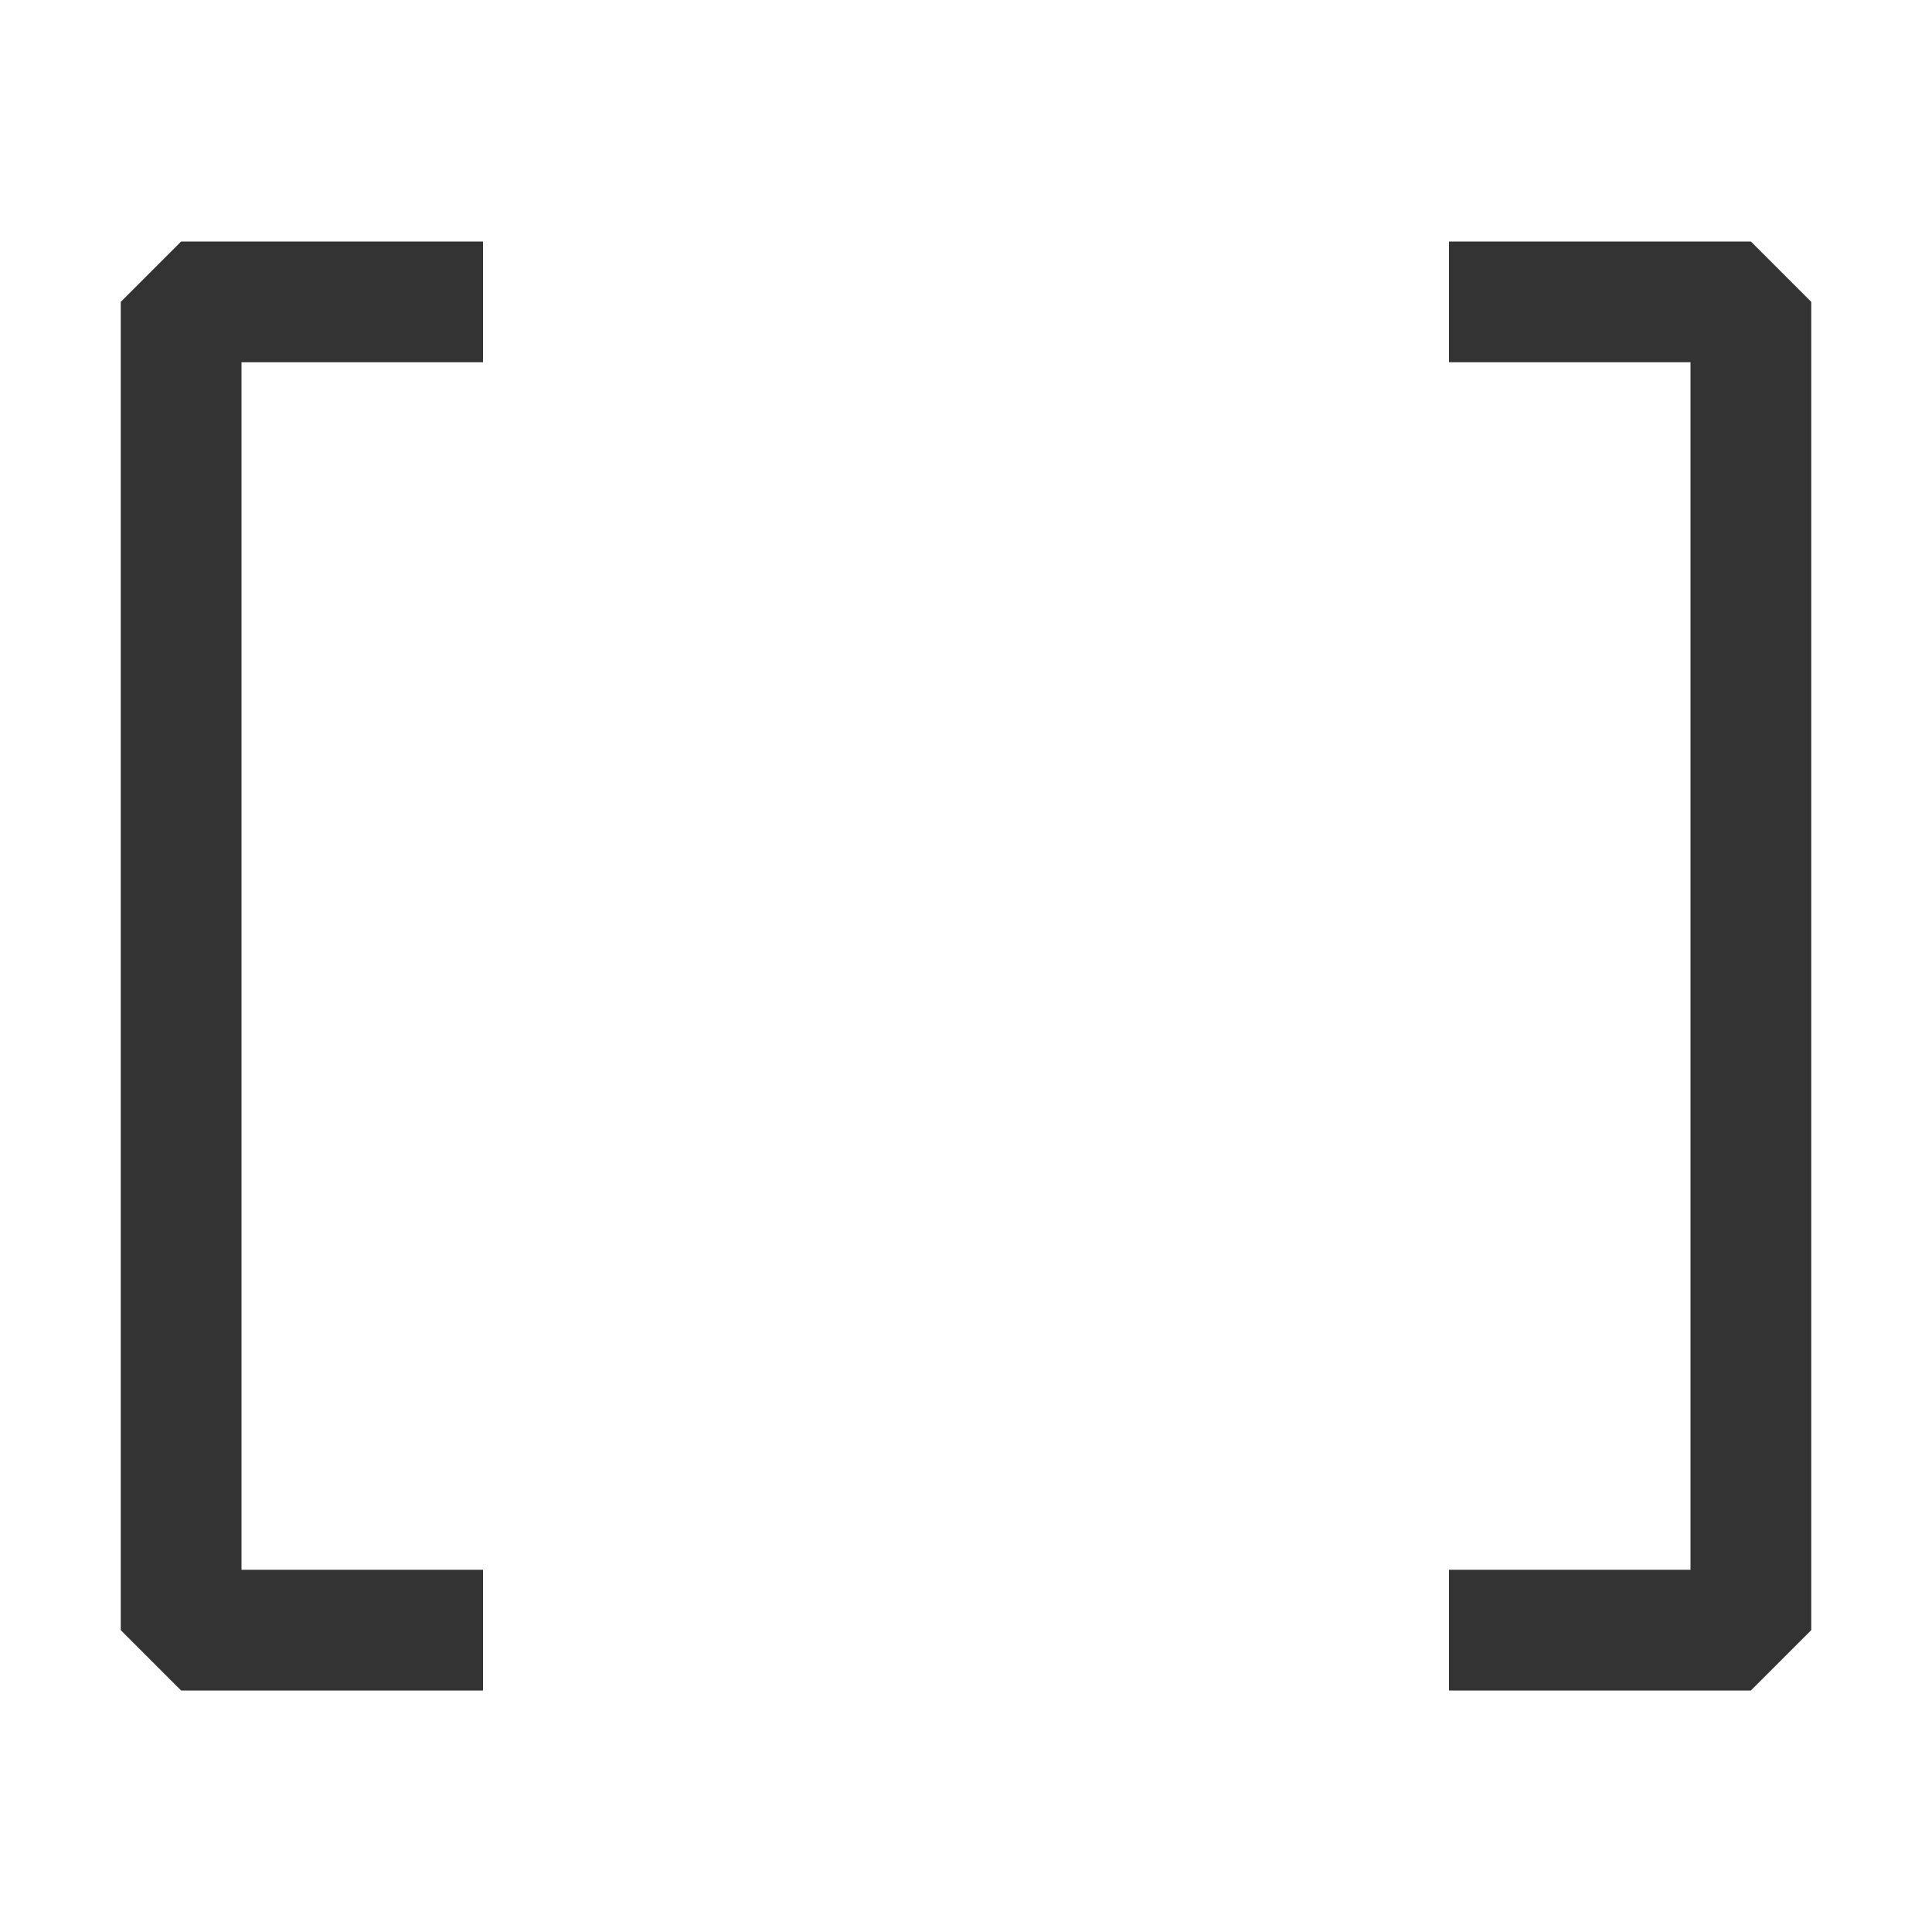
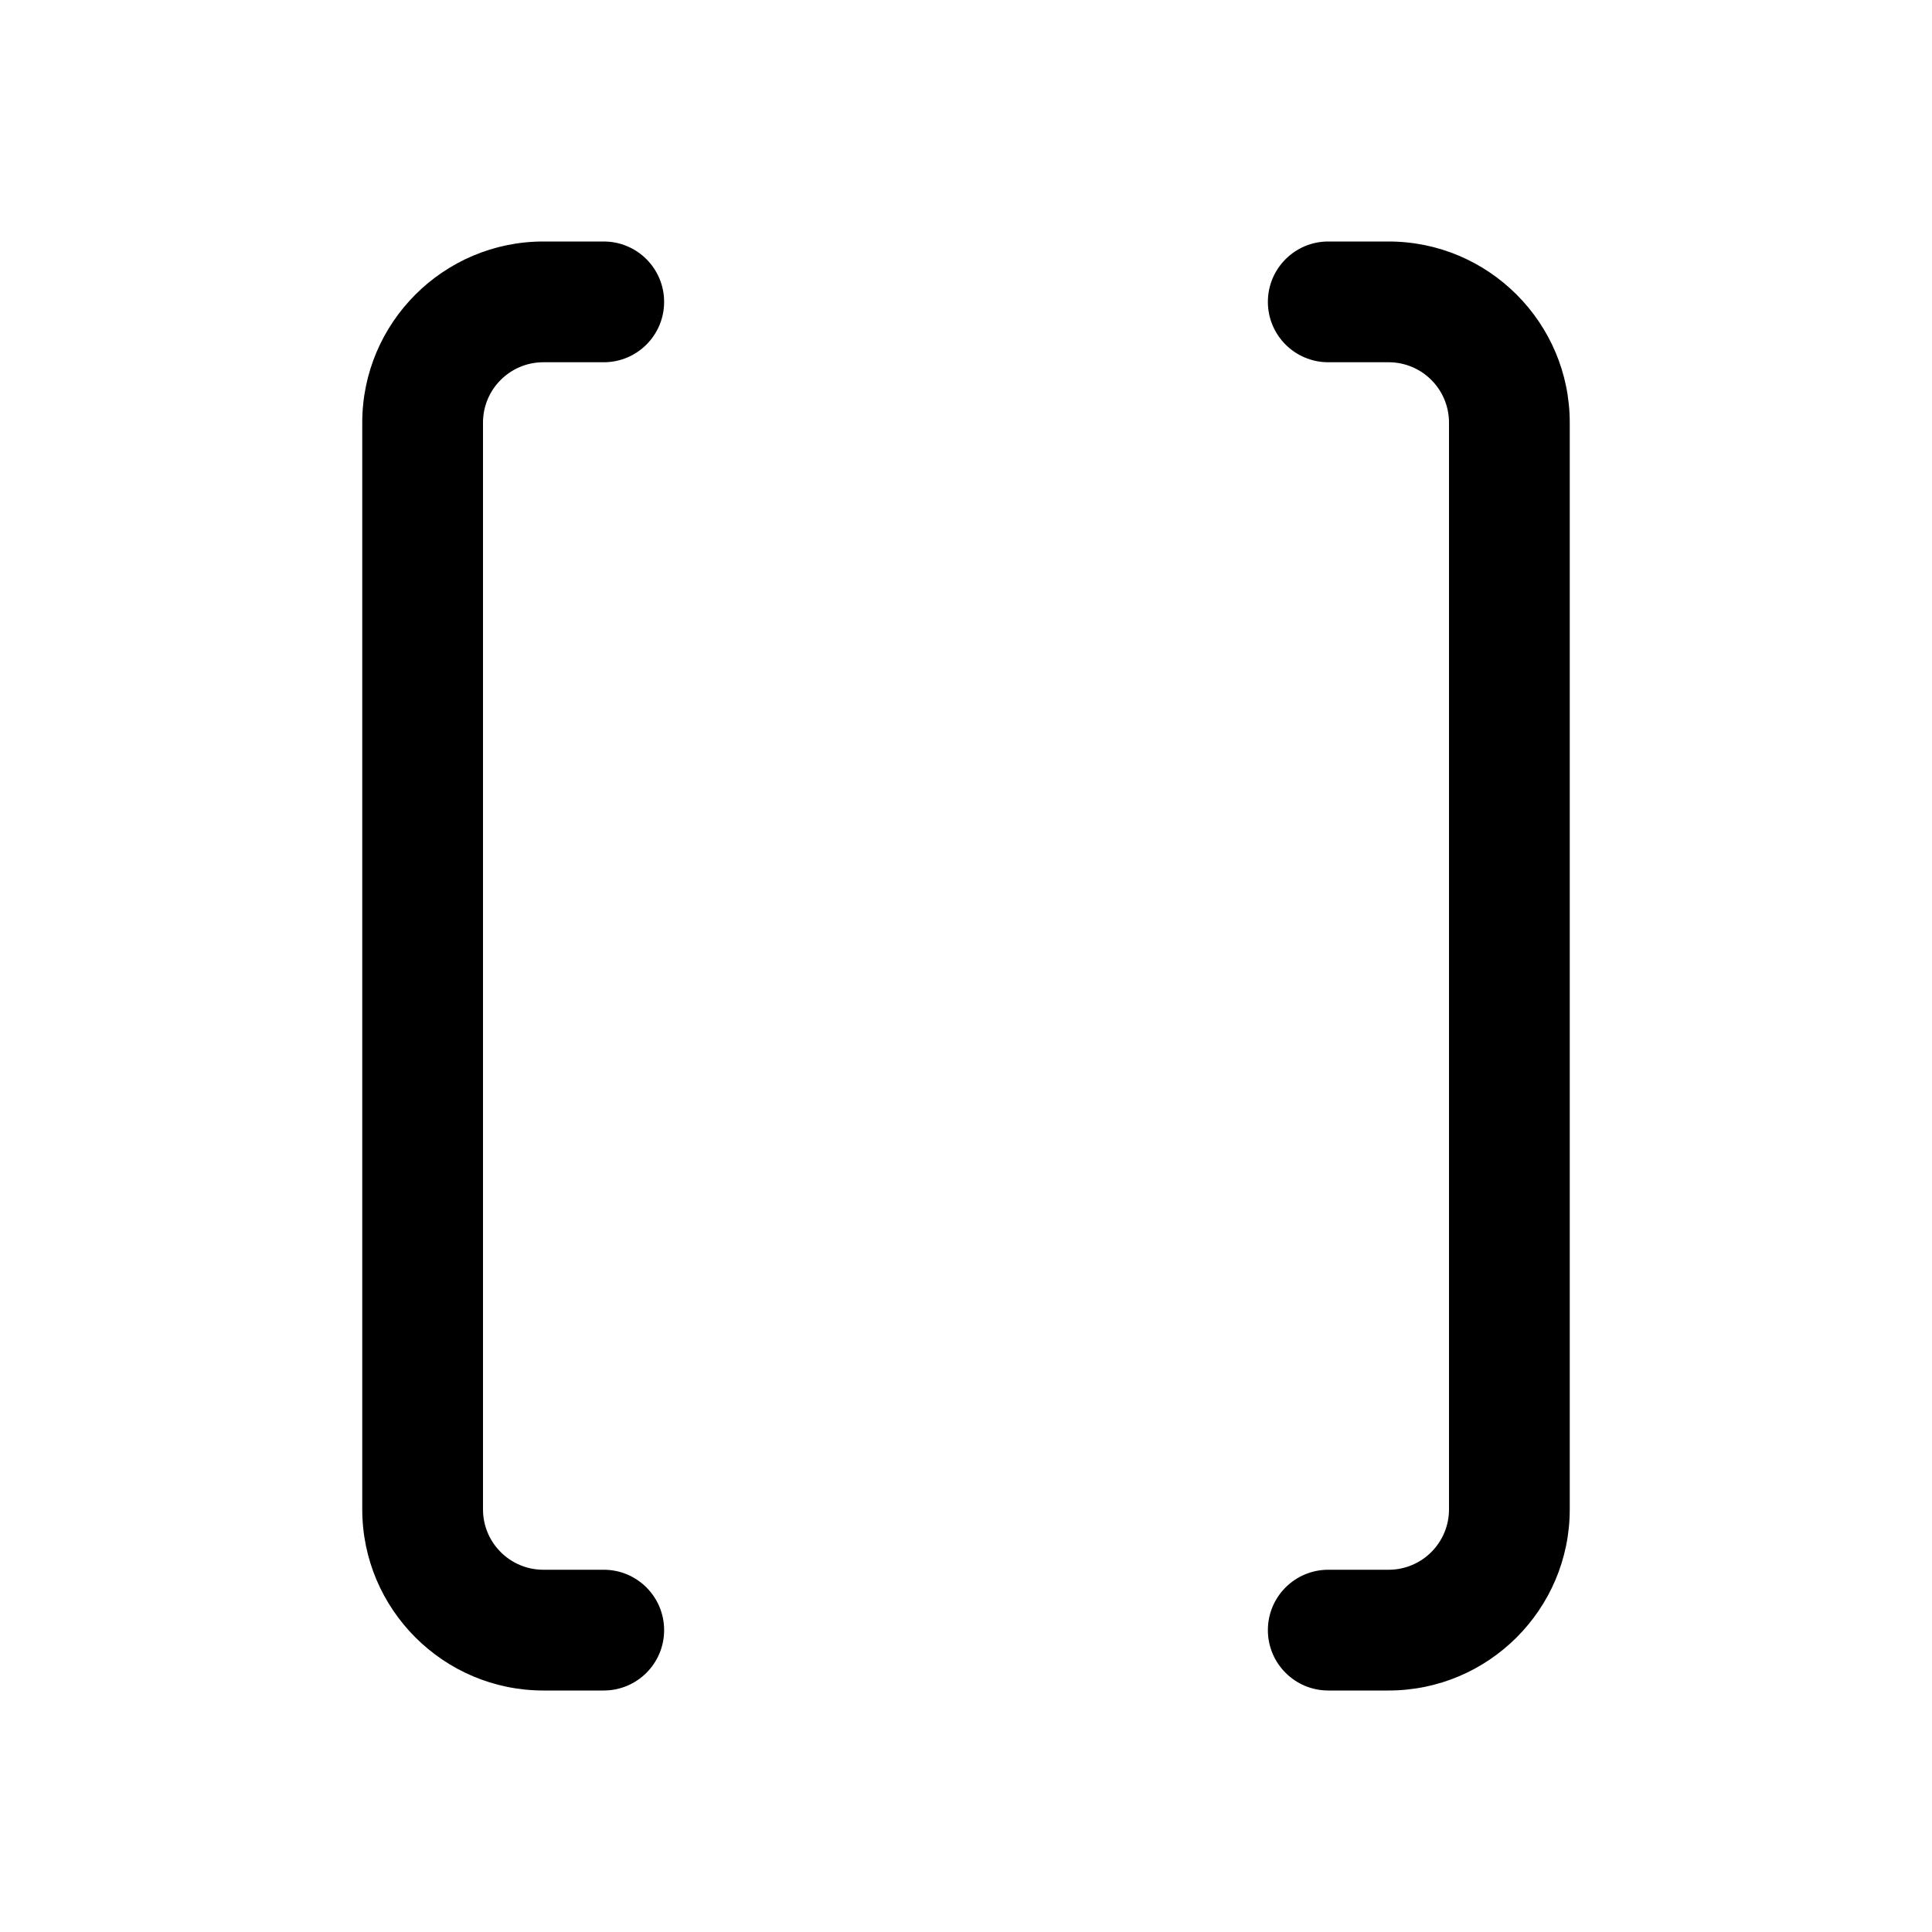
<svg xmlns="http://www.w3.org/2000/svg" width="24" height="24" viewBox="0 0 16 16">
-   <path fill="#333333" fill-rule="evenodd" d="m1.5 2l-.5.5v11l.5.5H4v-1H2V3h2V2zm13 12l.5-.5v-11l-.5-.5H12v1h2v10h-2v1z" clip-rule="evenodd" />
+   <path fill="currentColor" d="M5 14h-.5c-.827 0-1.5-.673-1.5-1.5v-9C3 2.673 3.673 2 4.5 2H5a.5.5 0 0 1 0 1h-.5a.5.5 0 0 0-.5.5v9a.5.5 0 0 0 .5.5H5a.5.5 0 0 1 0 1m8-1.5v-9c0-.827-.673-1.5-1.5-1.5H11a.5.5 0 0 0 0 1h.5a.5.5 0 0 1 .5.5v9a.5.5 0 0 1-.5.5H11a.5.5 0 0 0 0 1h.5c.827 0 1.5-.673 1.5-1.5" />
</svg>
